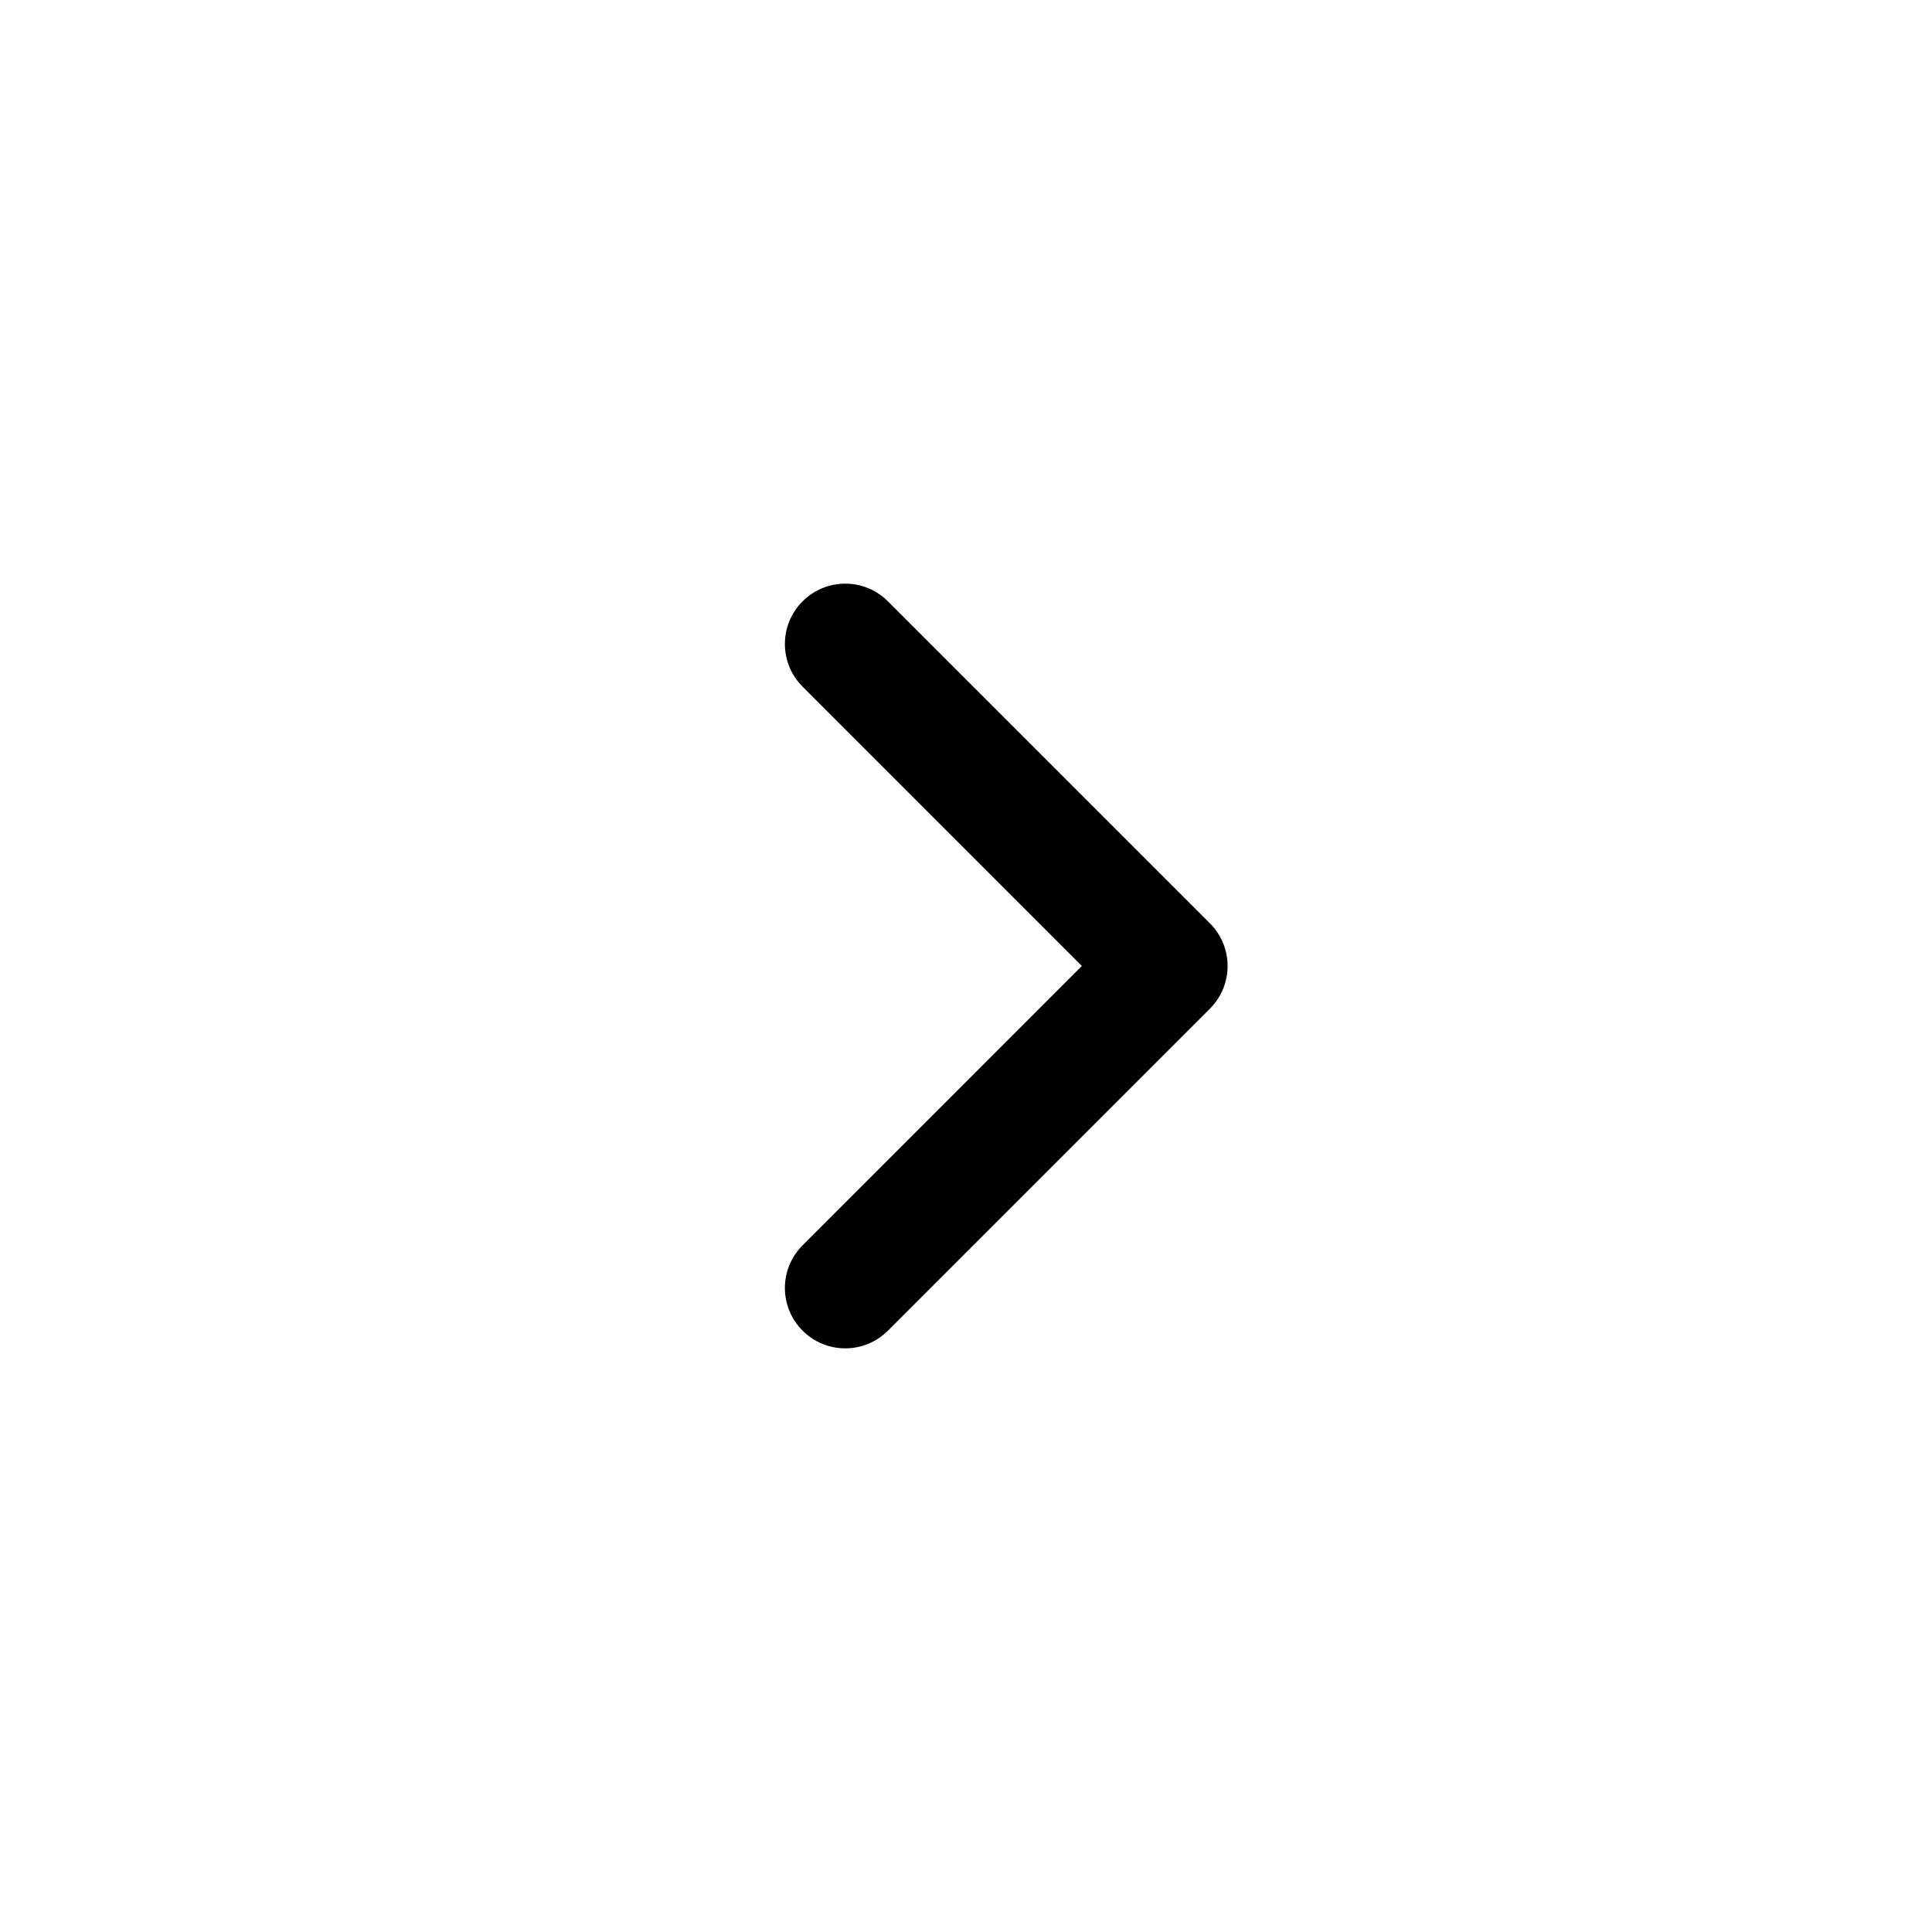
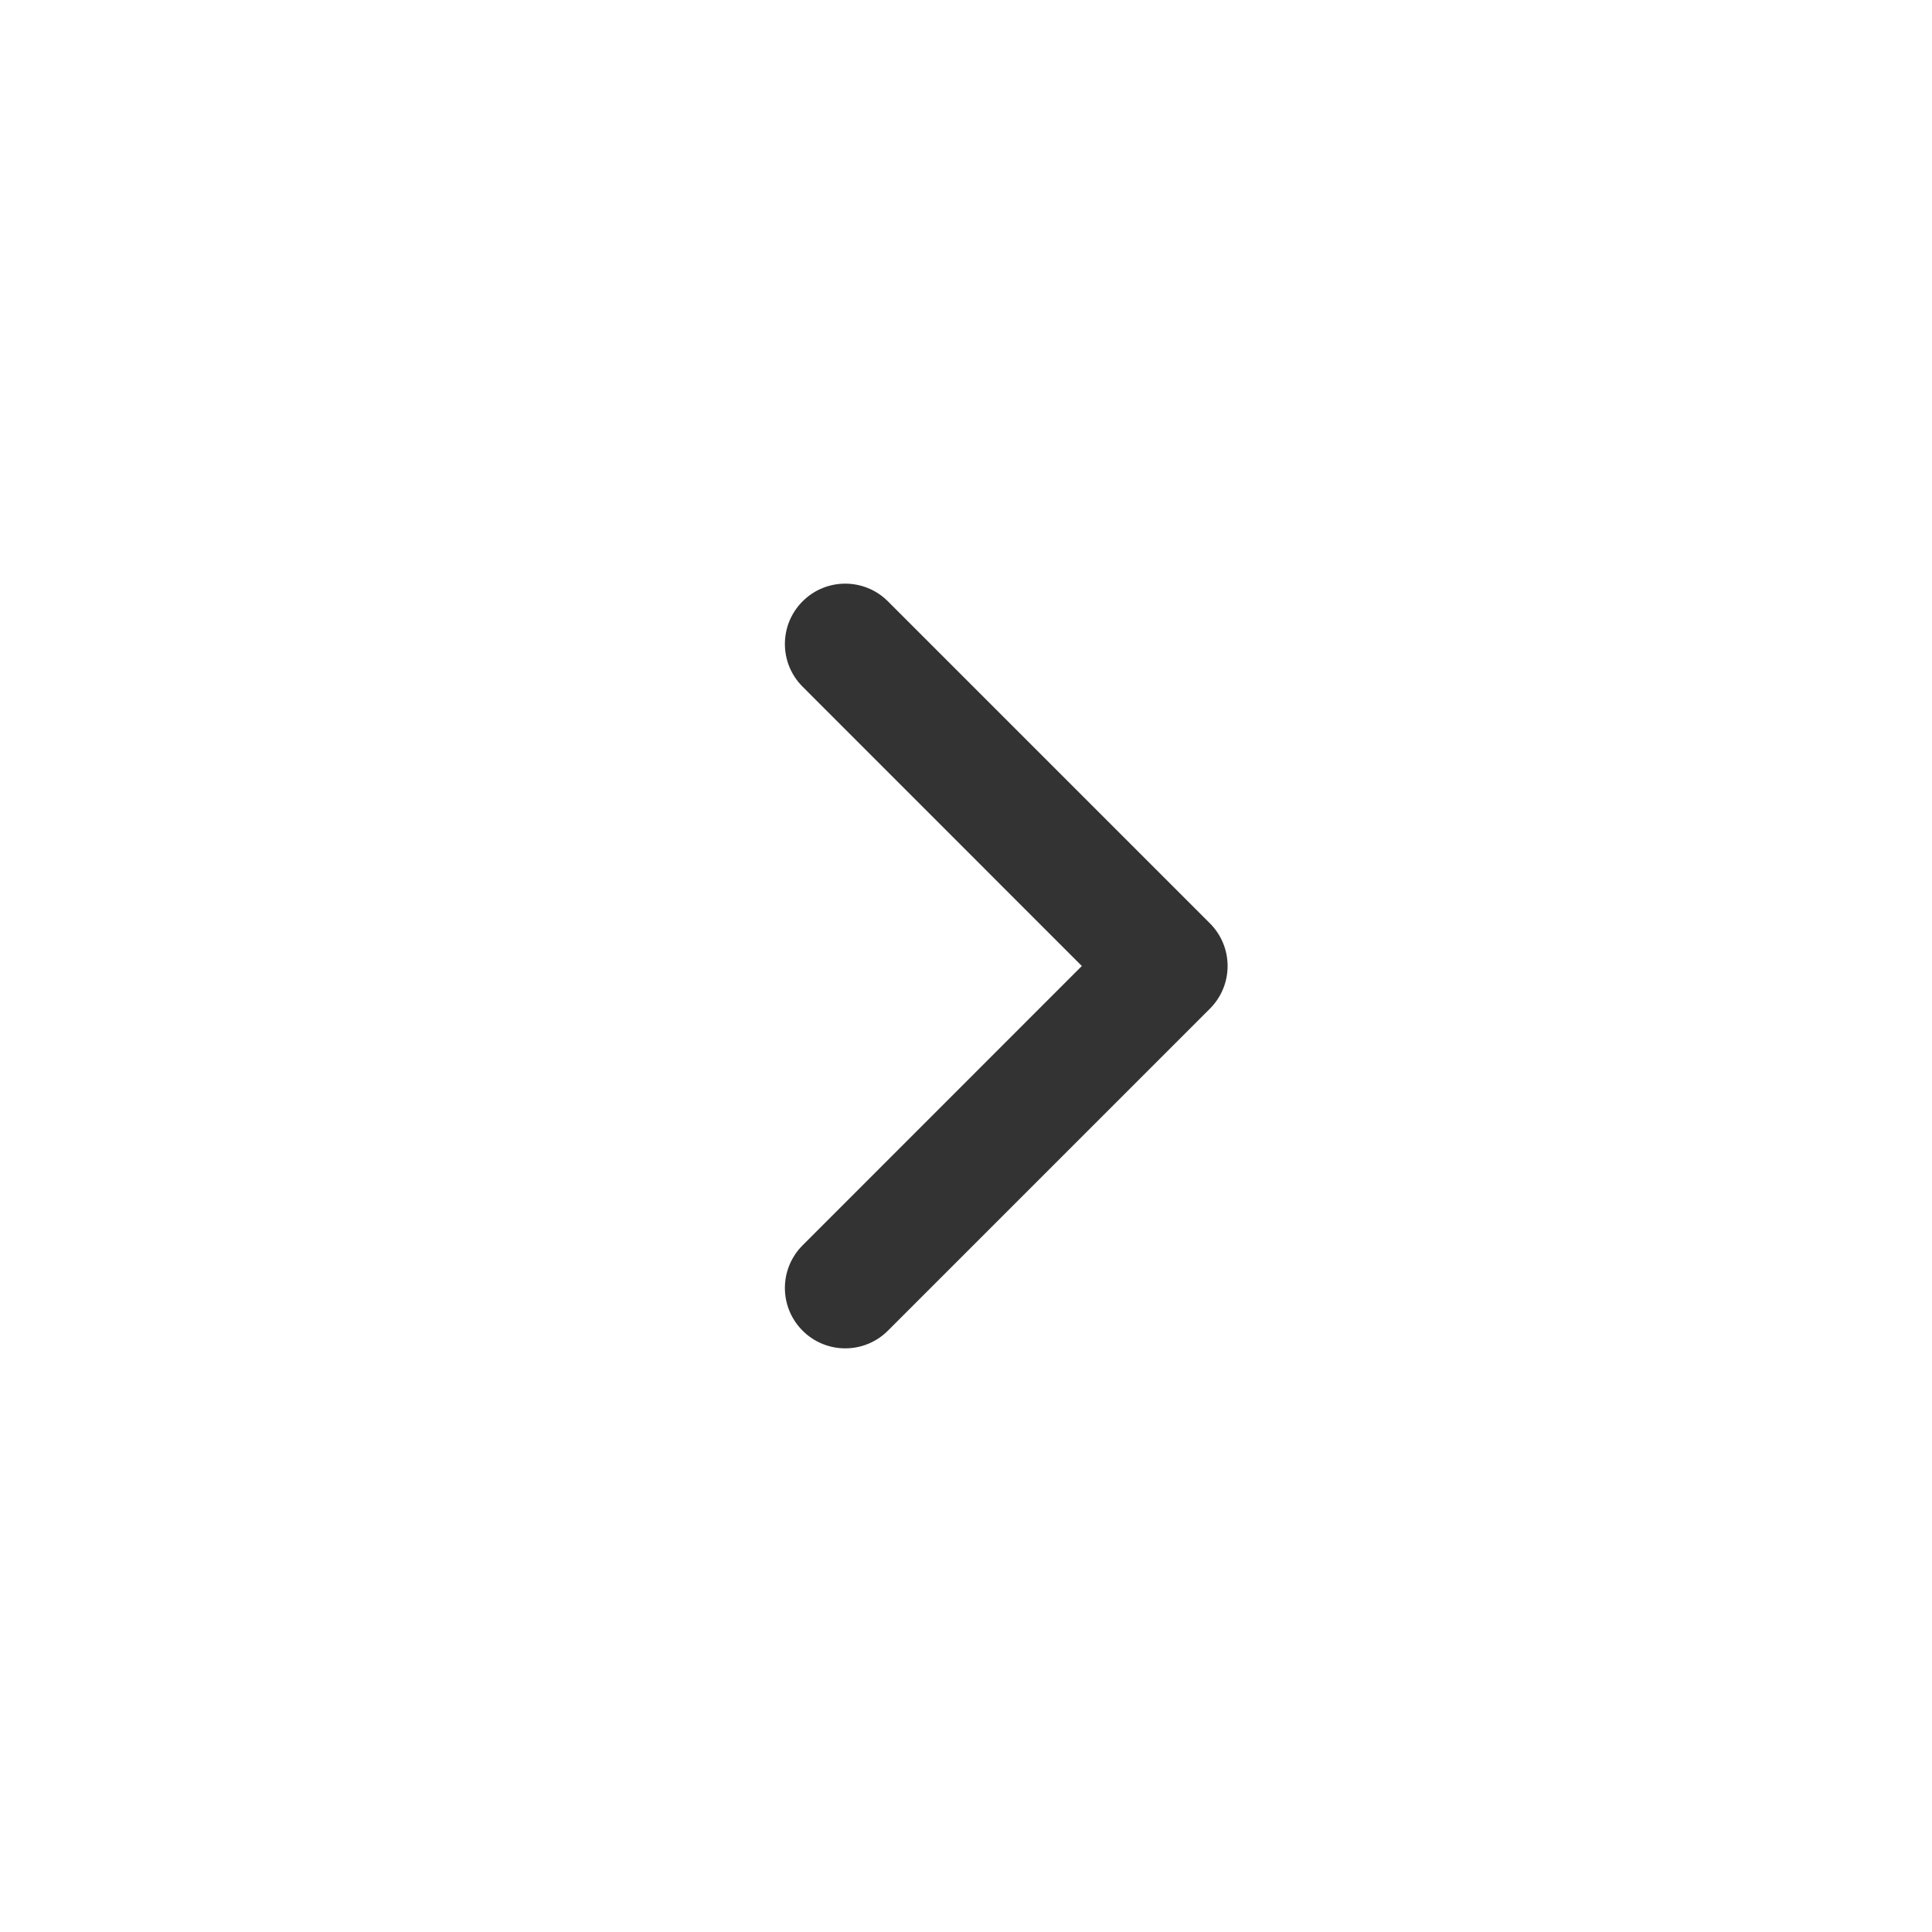
<svg xmlns="http://www.w3.org/2000/svg" width="24" height="24" viewBox="0 0 24 24" fill="none">
-   <path fill-rule="evenodd" clip-rule="evenodd" d="M9.97 7.47C10.263 7.177 10.737 7.177 11.03 7.47L15.03 11.47C15.323 11.763 15.323 12.237 15.03 12.53L11.03 16.53C10.737 16.823 10.263 16.823 9.97 16.53C9.677 16.237 9.677 15.763 9.97 15.47L13.439 12L9.97 8.53C9.677 8.237 9.677 7.763 9.97 7.47Z" fill="black" />
+   <path fill-rule="evenodd" clip-rule="evenodd" d="M9.97 7.47C10.263 7.177 10.737 7.177 11.03 7.47L15.03 11.47C15.323 11.763 15.323 12.237 15.03 12.53L11.03 16.53C10.737 16.823 10.263 16.823 9.97 16.53C9.677 16.237 9.677 15.763 9.97 15.47L13.439 12L9.97 8.53C9.677 8.237 9.677 7.763 9.97 7.47Z" fill="#333" />
</svg>
